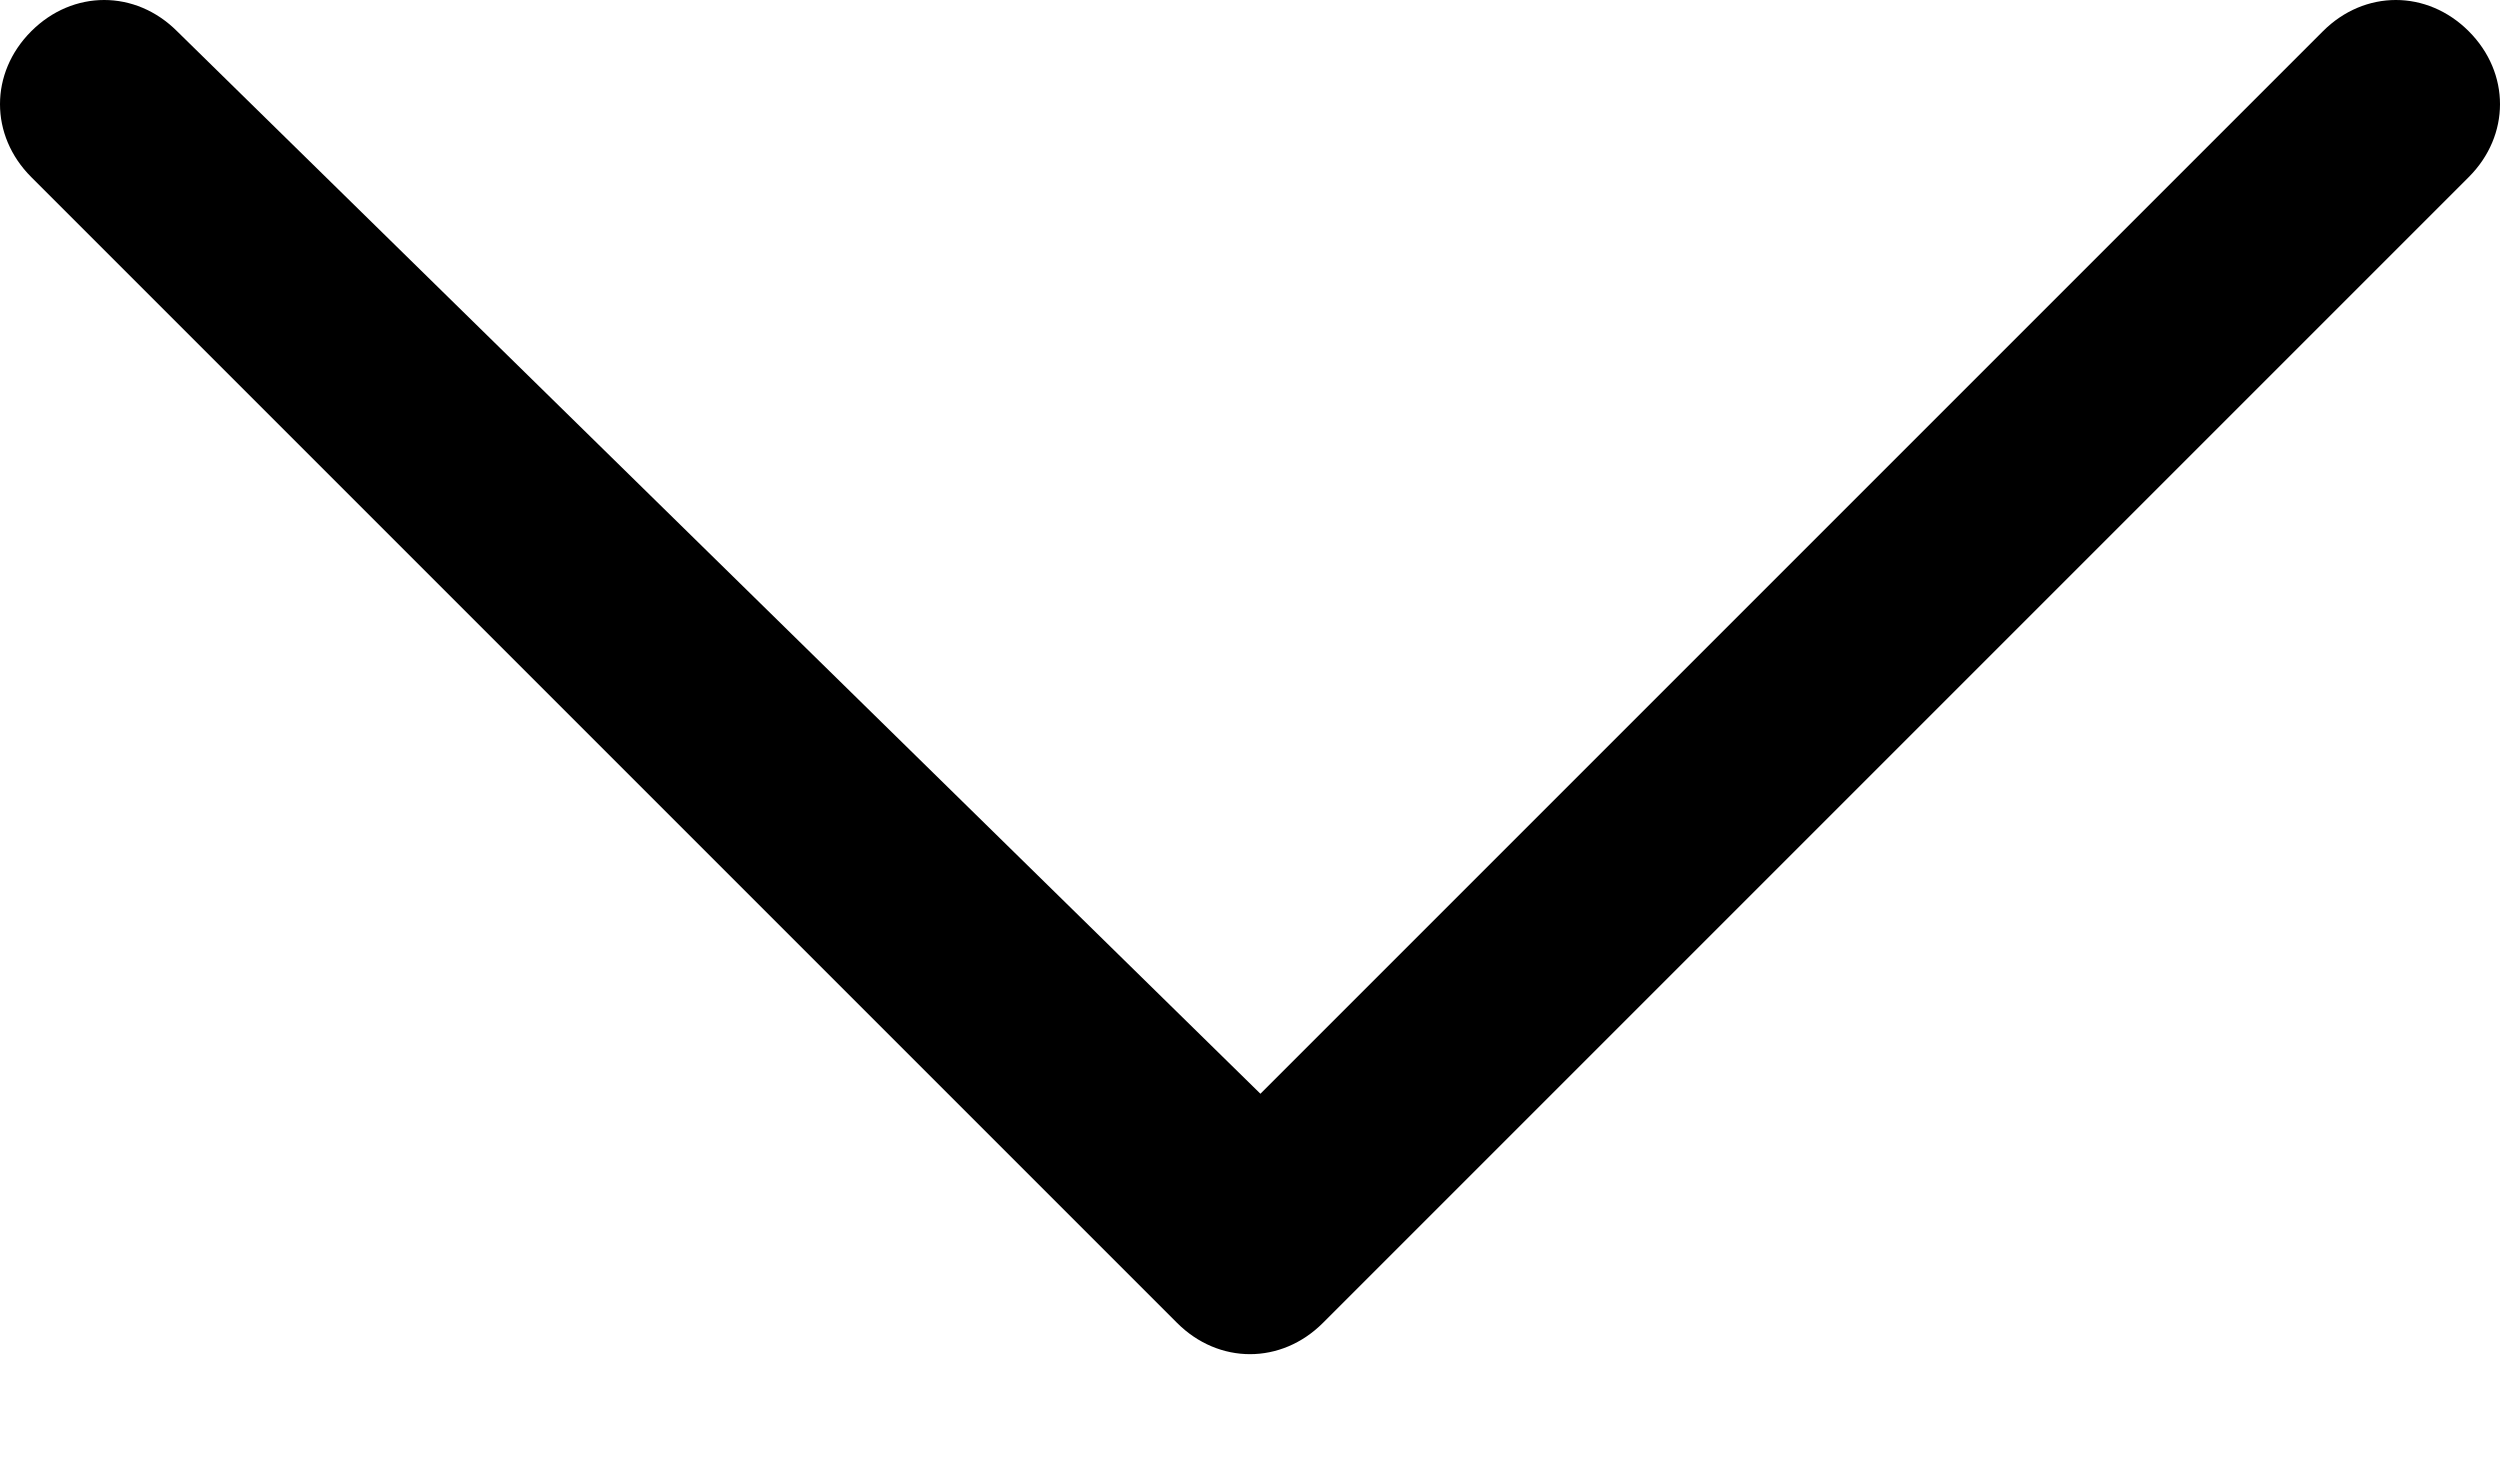
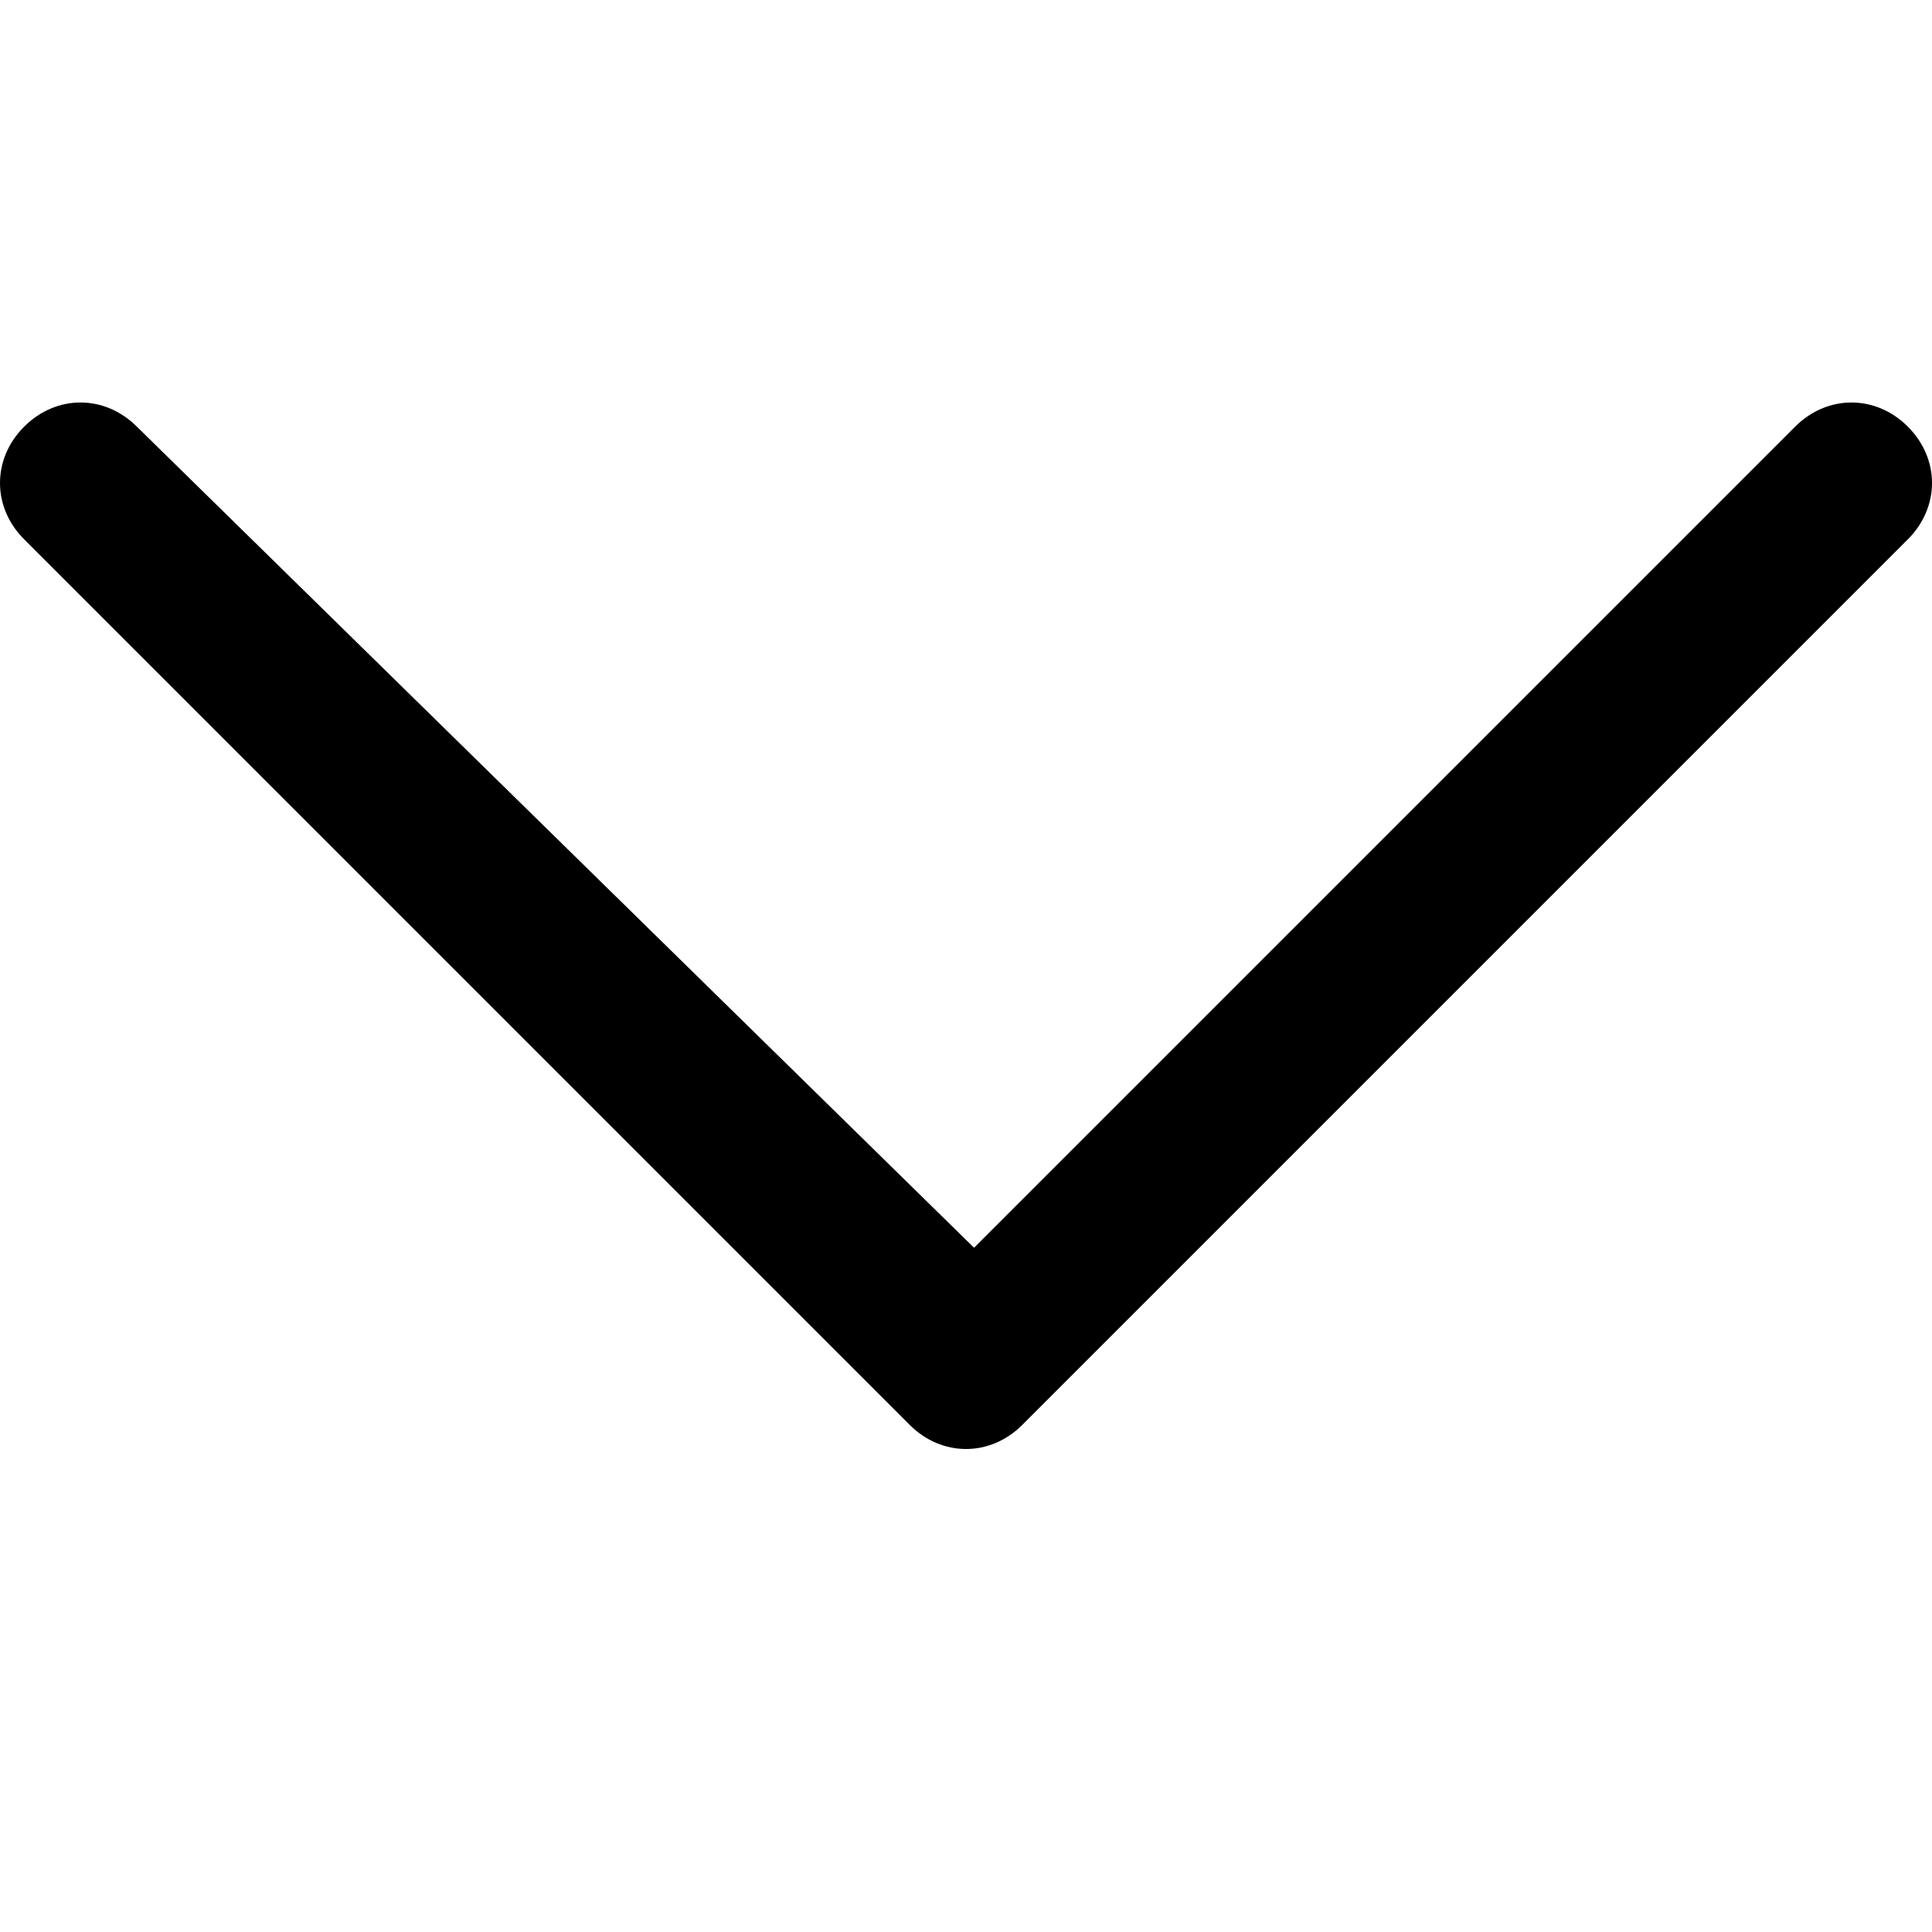
- <svg xmlns="http://www.w3.org/2000/svg" width="12" height="7" viewBox="0 0 12 7" fill="none">
-   <path d="M0.85 0.15C0.65 -0.05 0.35 -0.05 0.15 0.15C-0.05 0.35 -0.05 0.65 0.15 0.85L5.65 6.35C5.85 6.55 6.15 6.55 6.35 6.35L11.85 0.85C12.05 0.65 12.05 0.35 11.85 0.15C11.65 -0.05 11.35 -0.05 11.15 0.15L6.05 5.25L0.85 0.15Z" fill="black" />
+ <svg xmlns="http://www.w3.org/2000/svg" width="24" height="24" viewBox="0 0 24 24" fill="none">
+   <path d="M1.7 5.3C1.3 4.9 0.7 4.9 0.3 5.3C-0.1 5.7 -0.1 6.3 0.3 6.7L11.3 17.7C11.7 18.1 12.3 18.1 12.7 17.7L23.7 6.7C24.1 6.3 24.1 5.7 23.7 5.3C23.3 4.9 22.7 4.9 22.3 5.3L12.1 15.5L1.7 5.3Z" fill="black" />
</svg>
